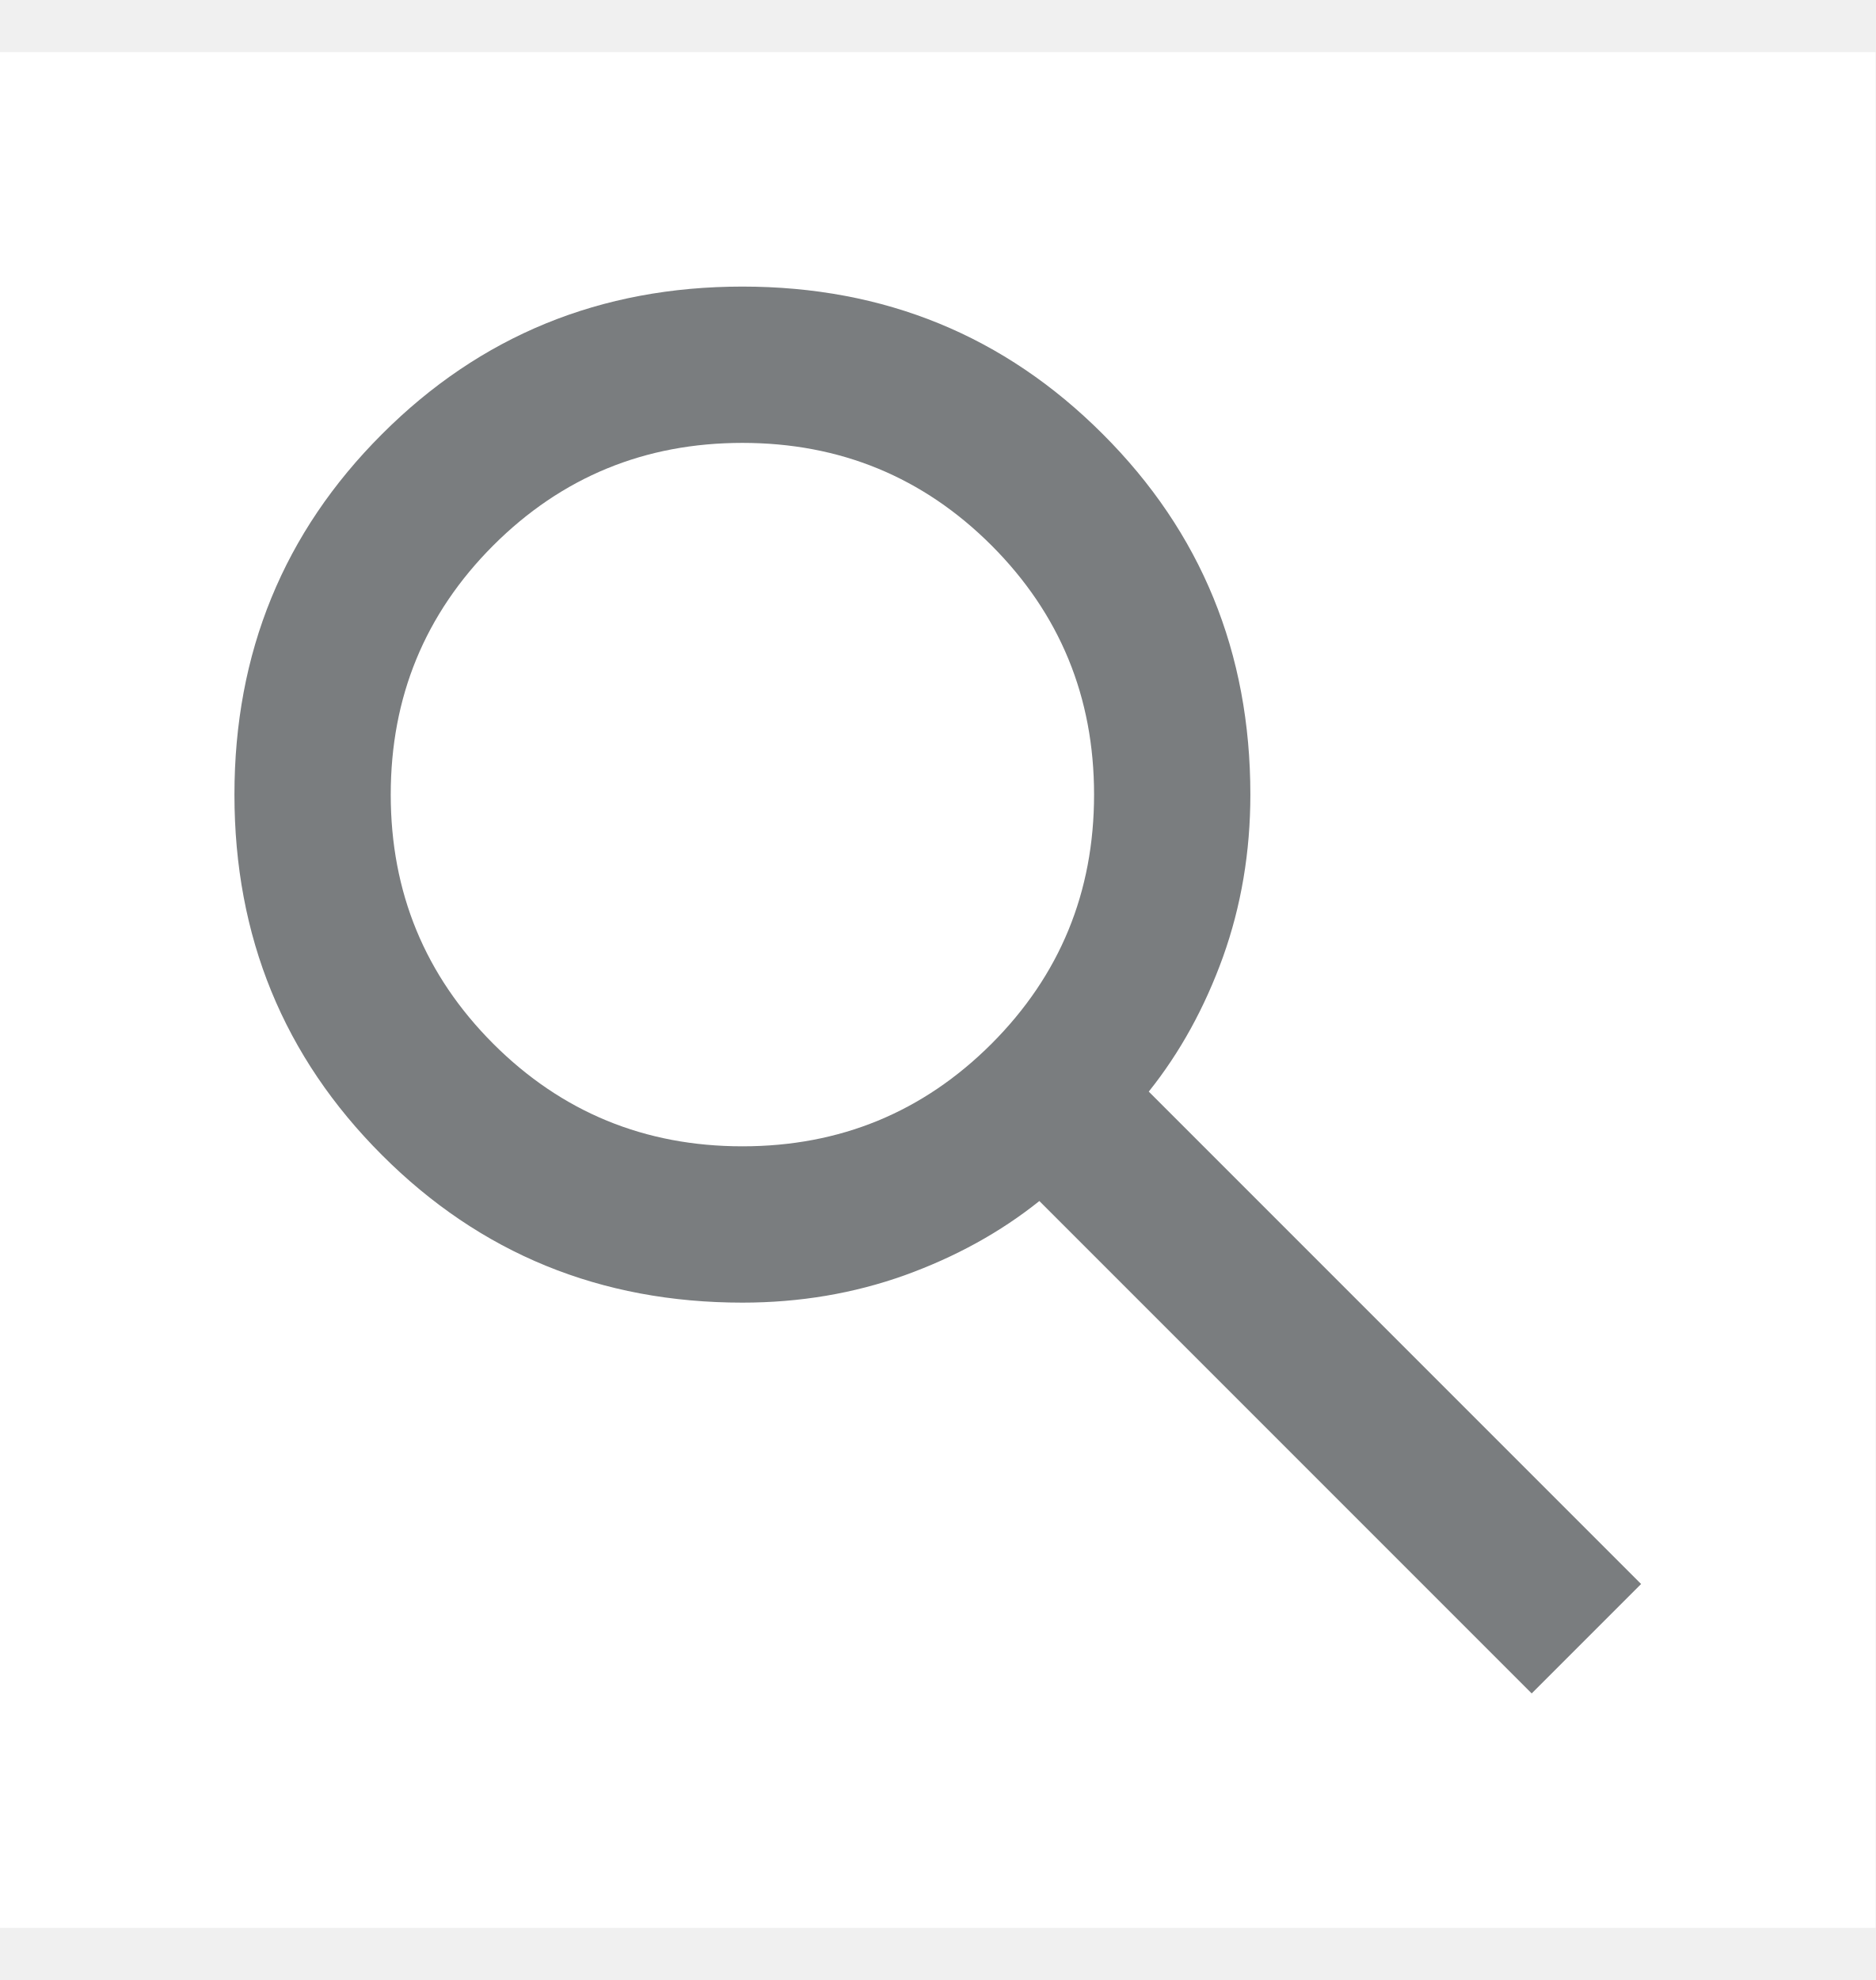
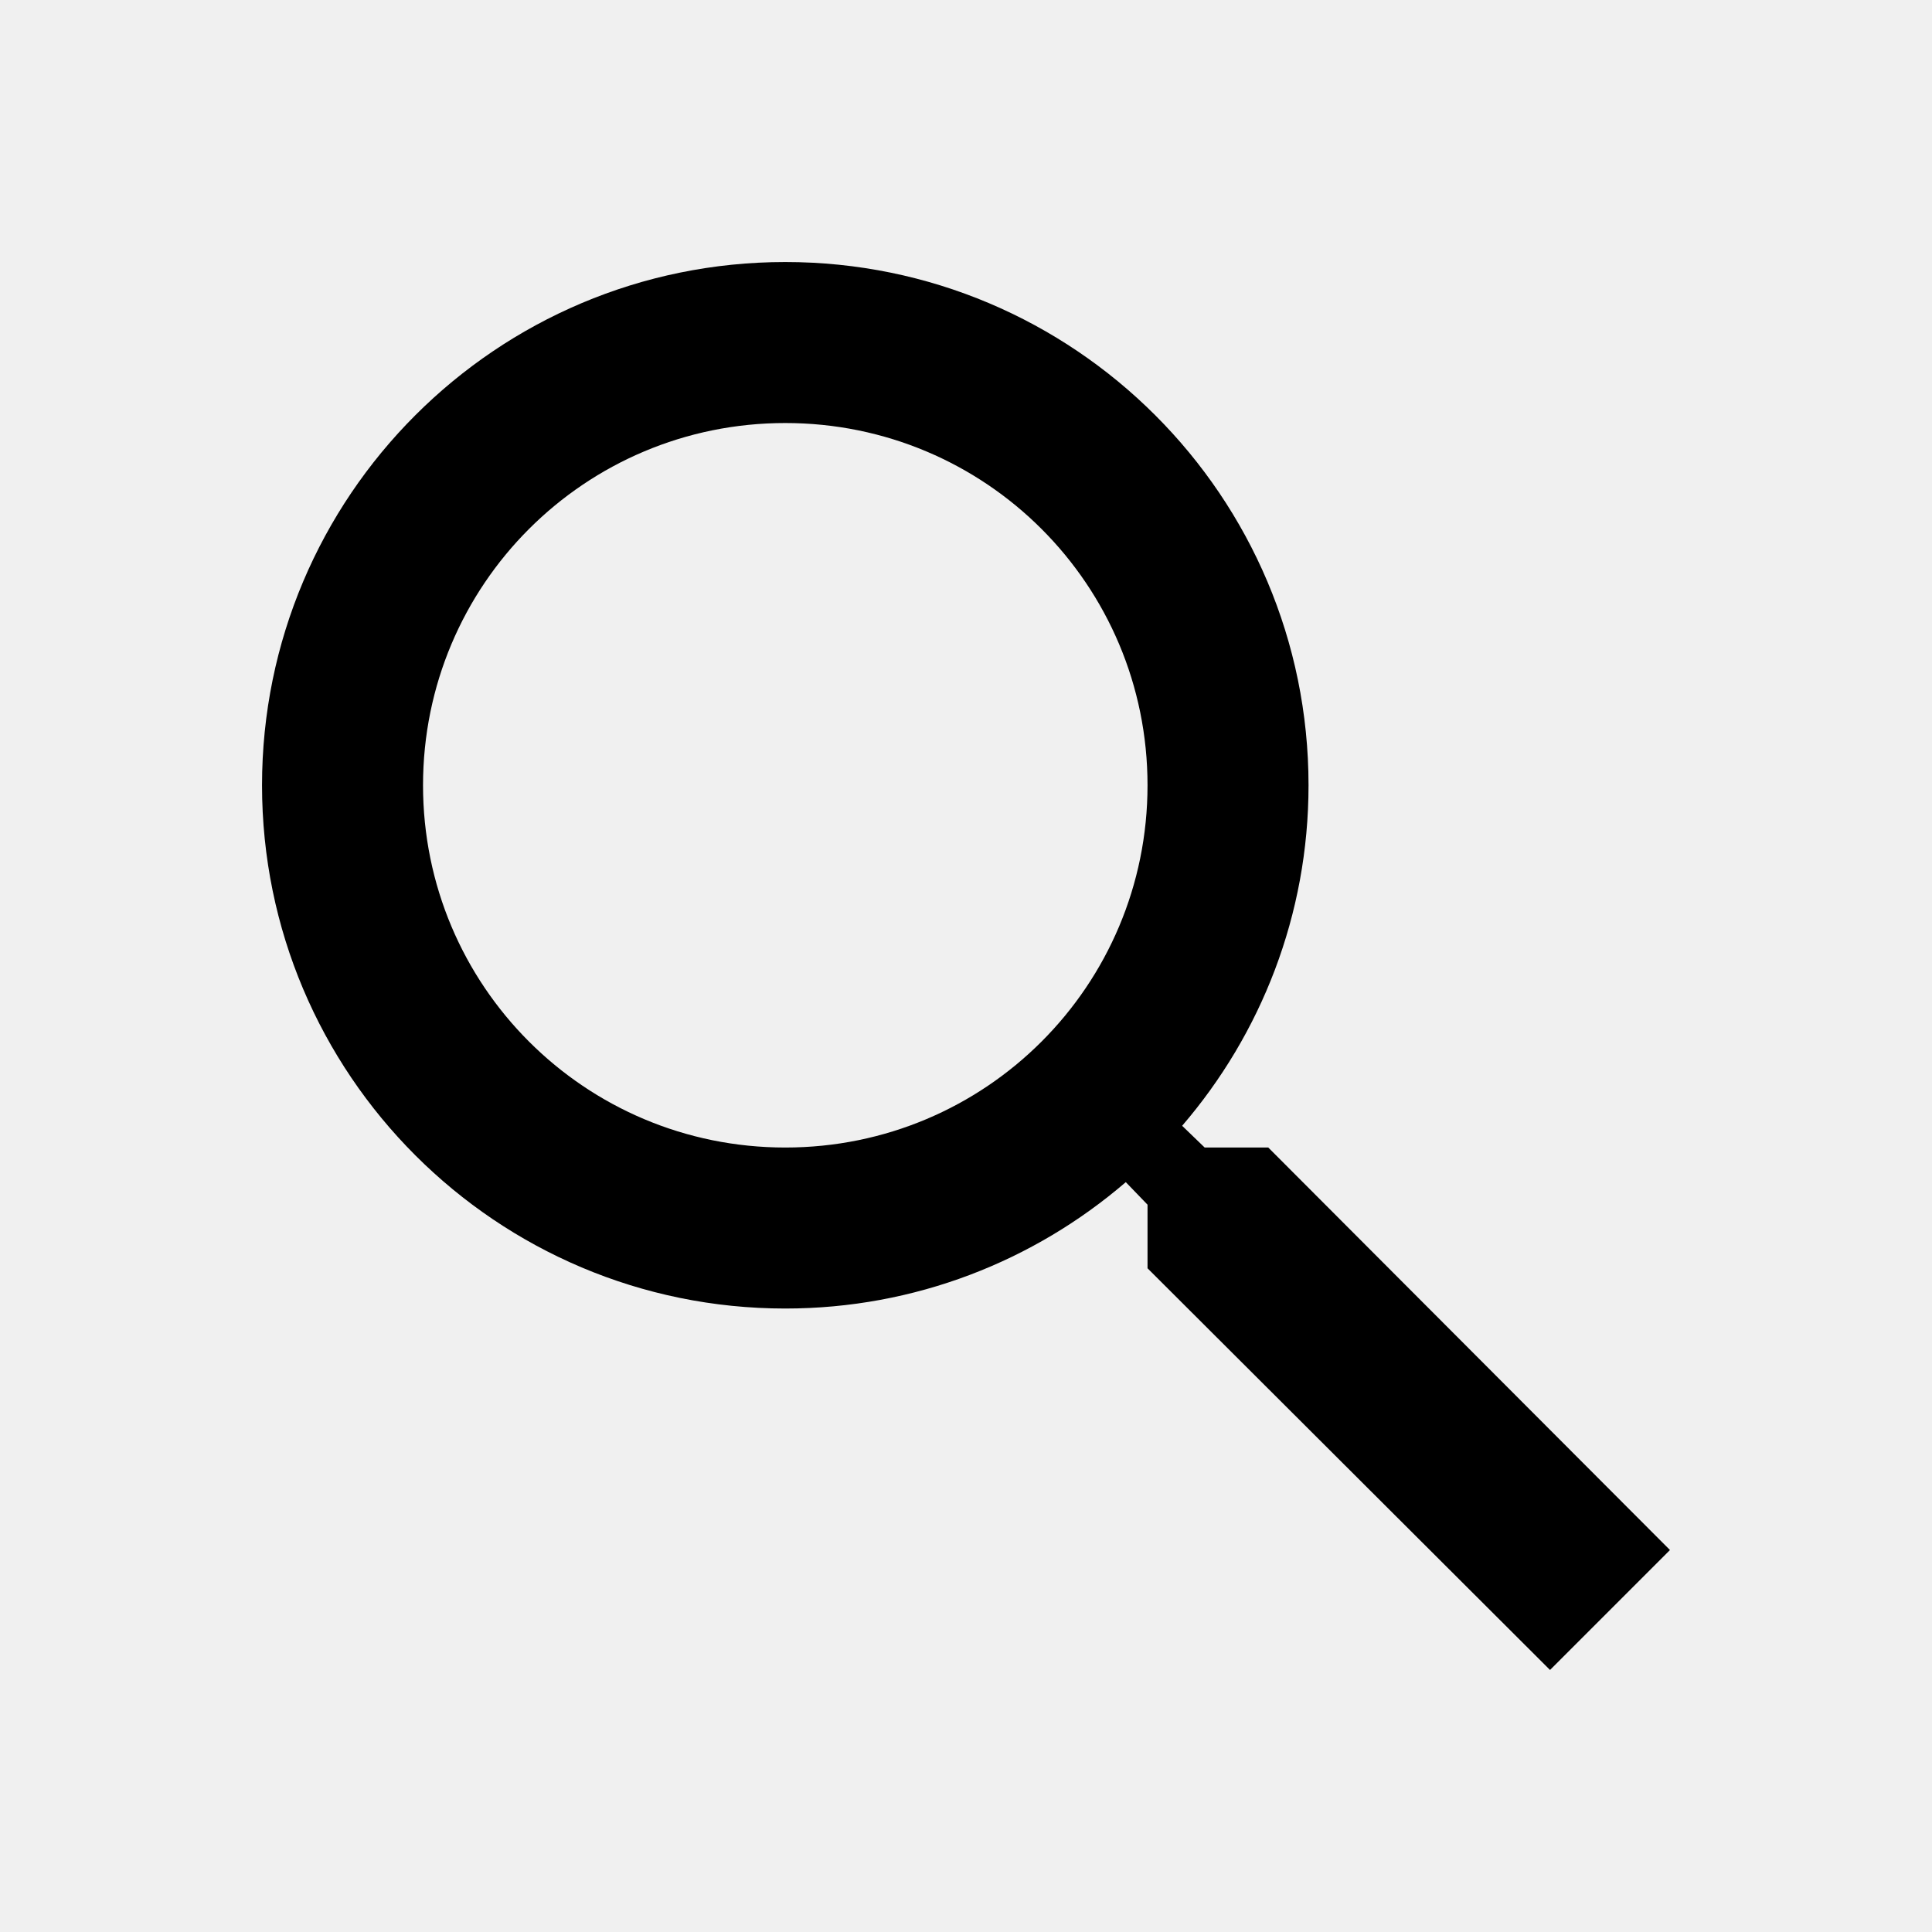
- <svg xmlns="http://www.w3.org/2000/svg" width="18" height="19" viewBox="0 0 18 19" fill="none">
-   <rect width="18" height="18" transform="translate(0 0.5)" fill="white" />
-   <path d="M14.7 16.25L9.975 11.525C9.6 11.825 9.169 12.062 8.681 12.238C8.194 12.412 7.675 12.5 7.125 12.5C5.763 12.5 4.609 12.028 3.666 11.084C2.722 10.141 2.25 8.988 2.25 7.625C2.25 6.263 2.722 5.109 3.666 4.166C4.609 3.222 5.763 2.75 7.125 2.75C8.488 2.75 9.641 3.222 10.584 4.166C11.528 5.109 12 6.263 12 7.625C12 8.175 11.912 8.694 11.738 9.181C11.562 9.669 11.325 10.1 11.025 10.475L15.75 15.2L14.7 16.25ZM7.125 11C8.062 11 8.859 10.672 9.516 10.016C10.172 9.359 10.5 8.562 10.5 7.625C10.5 6.688 10.172 5.891 9.516 5.234C8.859 4.578 8.062 4.25 7.125 4.25C6.188 4.25 5.391 4.578 4.734 5.234C4.078 5.891 3.75 6.688 3.75 7.625C3.75 8.562 4.078 9.359 4.734 10.016C5.391 10.672 6.188 11 7.125 11Z" fill="#2F3438" fill-opacity="0.64" />
+ <svg xmlns="http://www.w3.org/2000/svg" width="24" height="24" viewBox="0 0 24 24" fill="none">
+   <path d="M15.755 14.255H14.965L14.685 13.985C15.665 12.845 16.255 11.365 16.255 9.755C16.255 6.165 13.345 3.255 9.755 3.255C6.165 3.255 3.255 6.165 3.255 9.755C3.255 13.345 6.165 16.255 9.755 16.255C11.365 16.255 12.845 15.665 13.985 14.685L14.255 14.965V15.755L19.255 20.745L20.745 19.255L15.755 14.255ZM9.755 14.255C7.265 14.255 5.255 12.245 5.255 9.755C5.255 7.265 7.265 5.255 9.755 5.255C12.245 5.255 14.255 7.265 14.255 9.755C14.255 12.245 12.245 14.255 9.755 14.255Z" fill="black" />
</svg>
